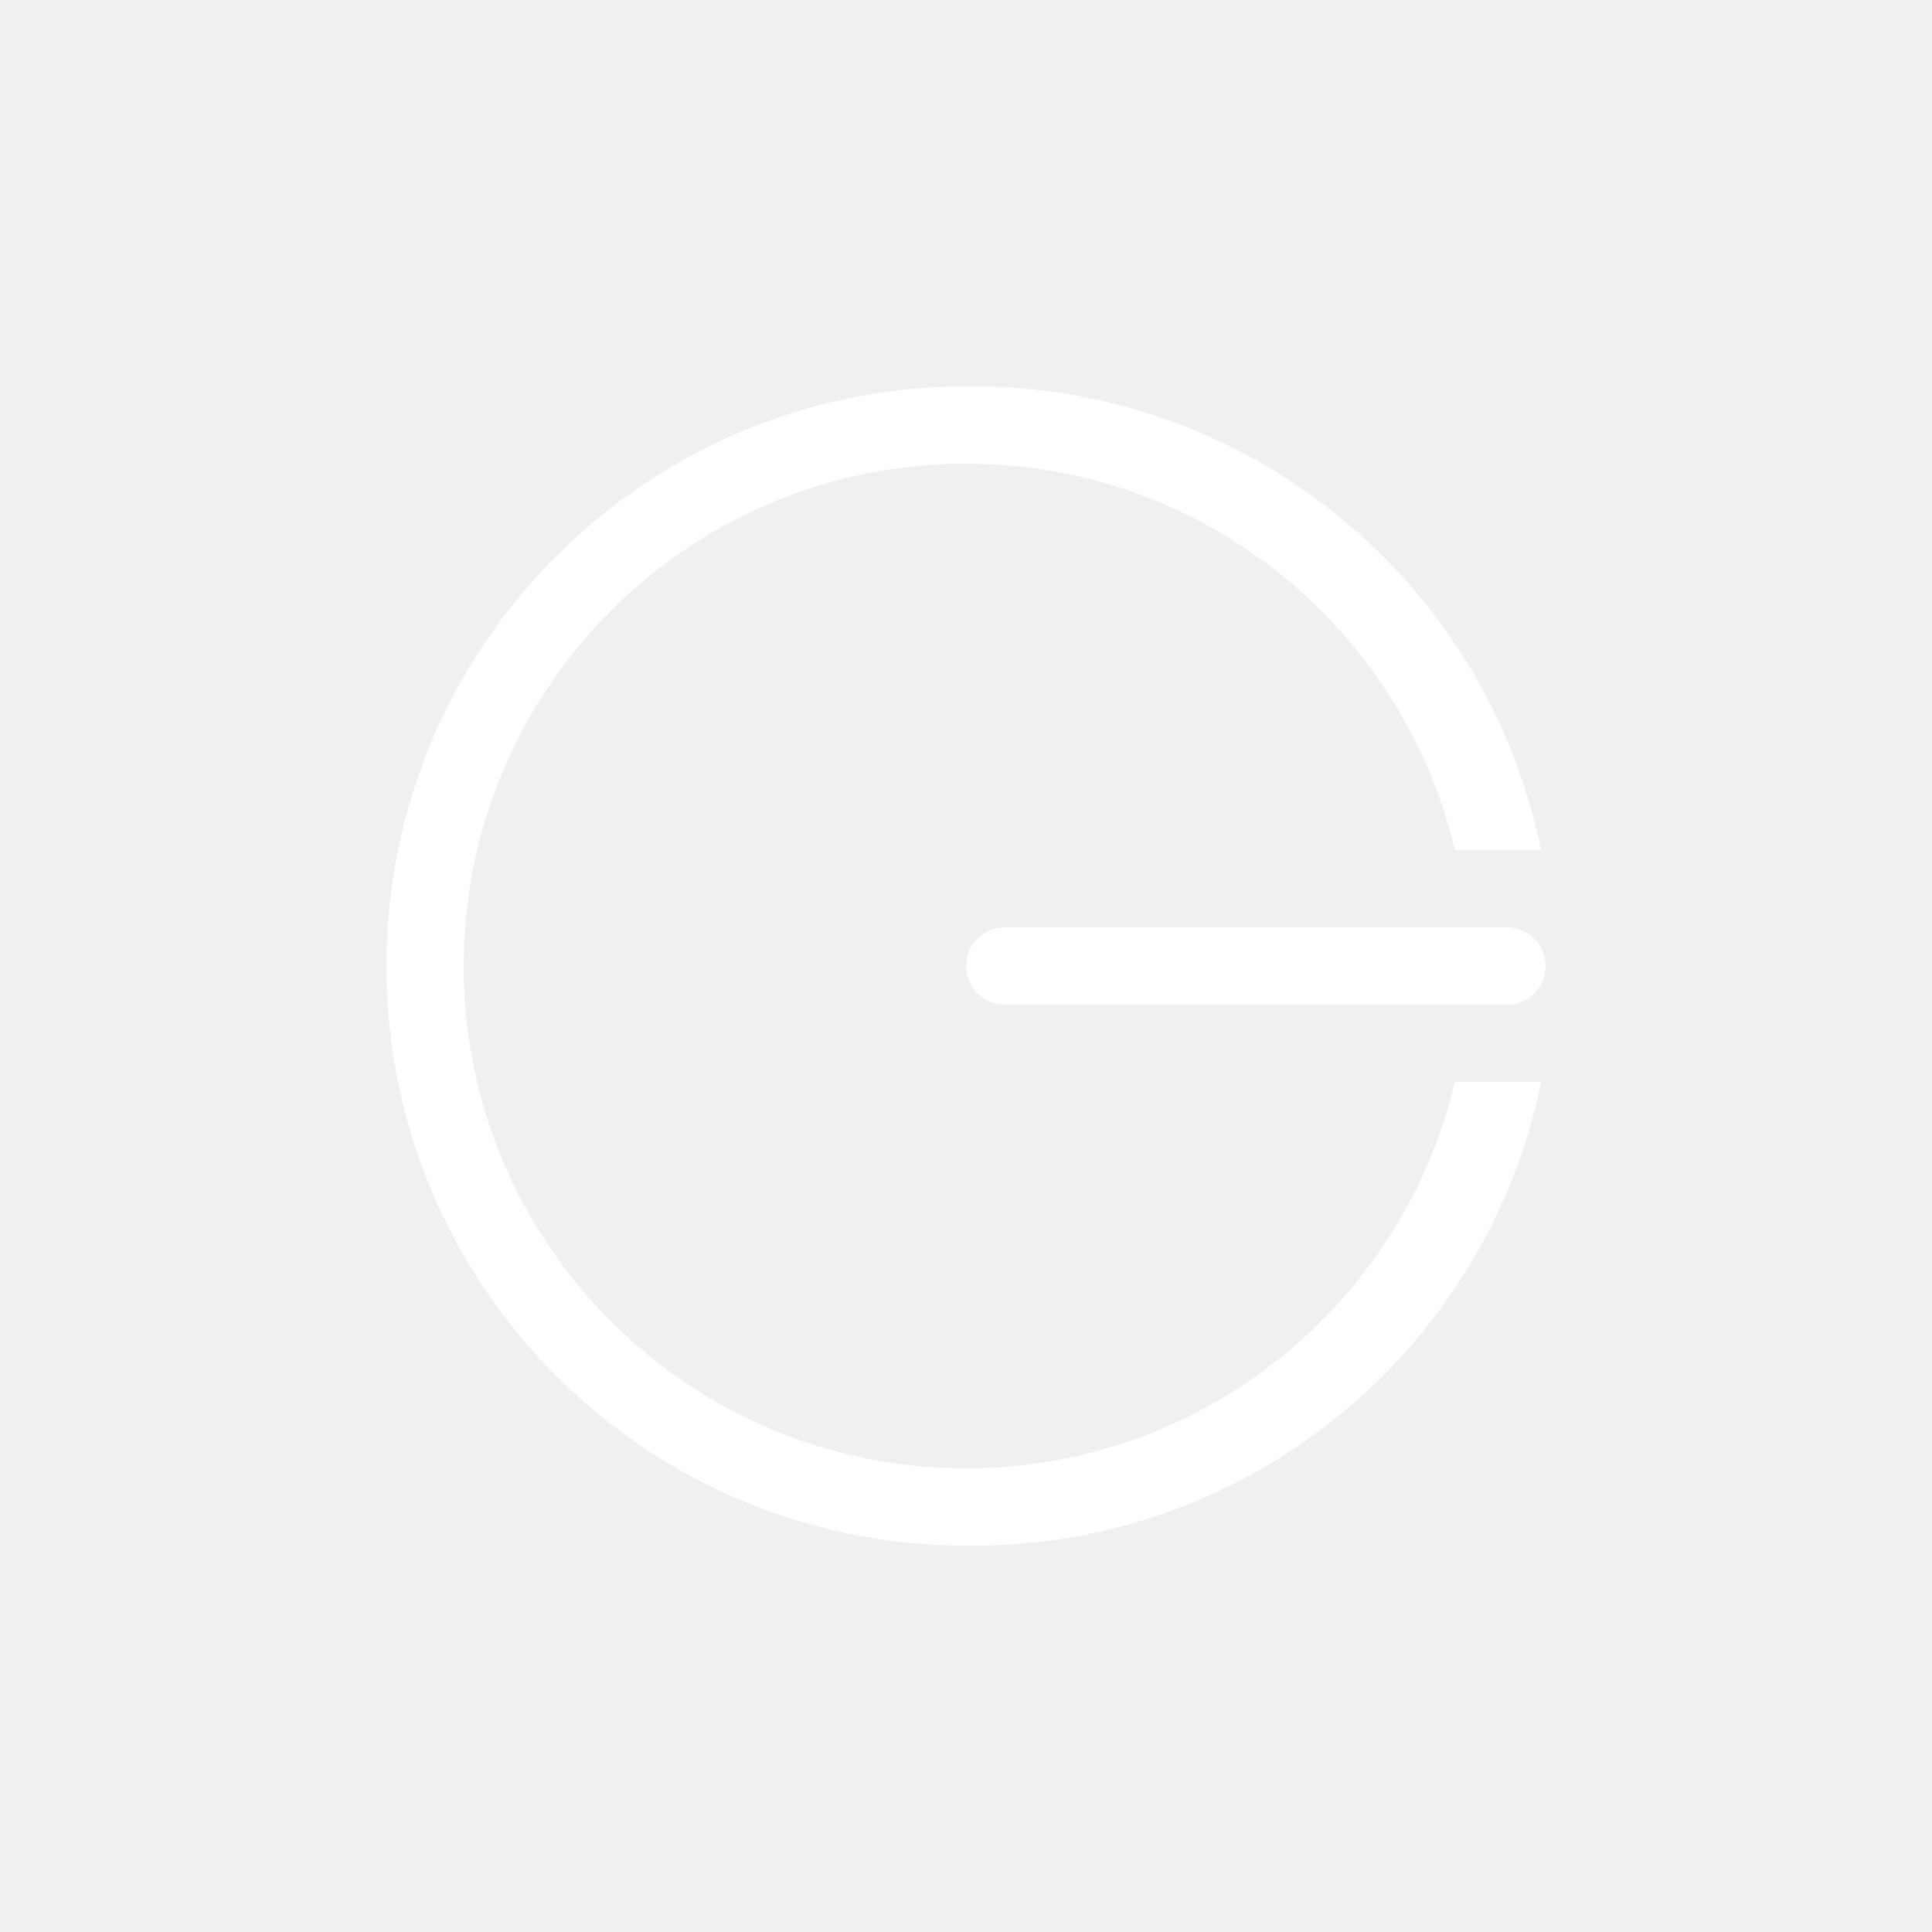
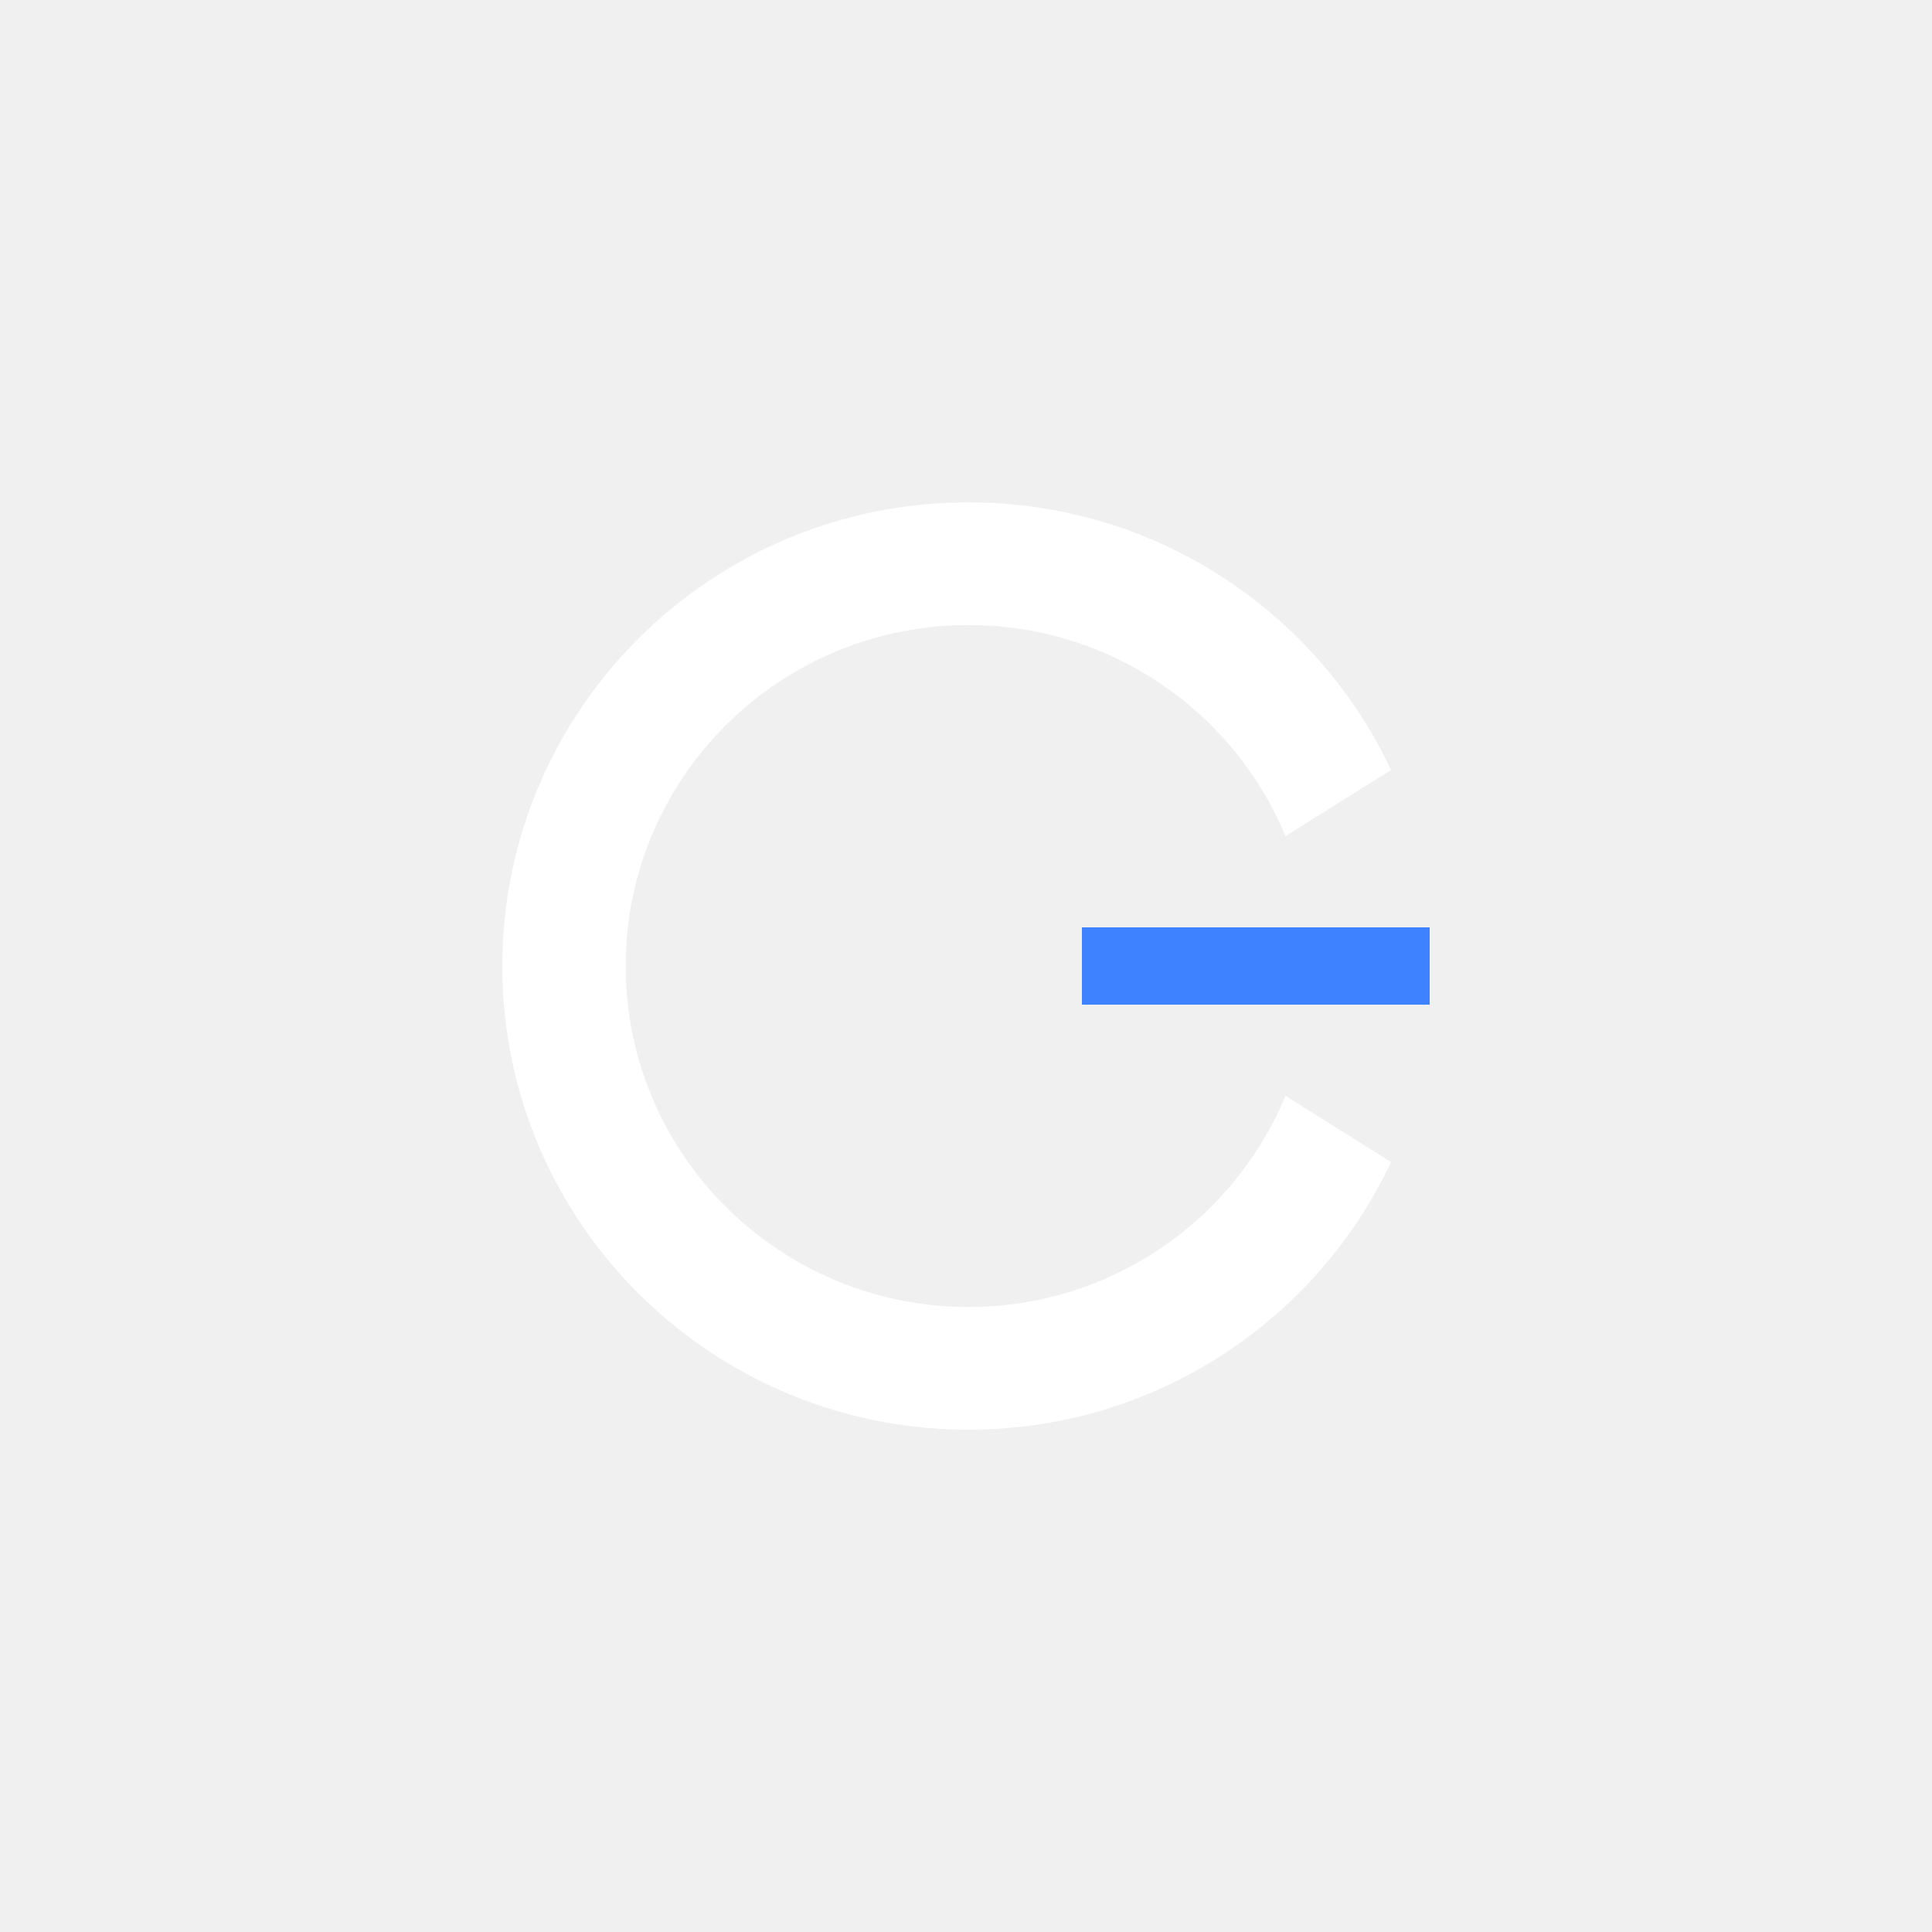
<svg xmlns="http://www.w3.org/2000/svg" width="50" height="50" viewBox="0 0 50 50">
-   <g fill="#FFFFFF" fill-rule="evenodd" transform="translate(10 10)">
-     <path d="M27.652,12 L29.883,12 L29.883,12 C28.493,5.152 22.439,0 15.18,0 L15.003,0 C6.717,0 0,6.716 0,15 C0,23.286 6.717,30 15.003,30 L15.18,30 C22.438,30 28.493,24.847 29.883,18 L27.652,18 C26.298,23.733 21.149,28 15,28 C7.82,28 2,22.181 2,15 C2,7.82 7.819,2 15,2 C21.147,2 26.298,6.266 27.652,12 Z" />
-     <rect width="15" height="2" x="15" y="14" rx="1" />
+   <g fill="none" fill-rule="evenodd" transform="translate(13 13)">
+     <path fill="#FFFFFF" d="M20.268,8.639 C18.939,5.433 15.766,3.176 12.064,3.176 C7.165,3.176 3.193,7.127 3.193,12 C3.193,16.873 7.165,20.824 12.064,20.824 C15.766,20.824 18.939,18.567 20.268,15.361 L23,17.072 C21.079,21.164 16.904,24 12.064,24 C5.401,24 0,18.627 0,12 C0,5.373 5.401,0 12.064,0 C16.904,0 21.079,2.836 23,6.928 L20.268,8.639 Z M15,11 L24,11 L24,13 L15,13 L15,11 Z" />
+     <rect width="9" height="2" x="15" y="11" fill="#3F82FF" />
  </g>
</svg>
